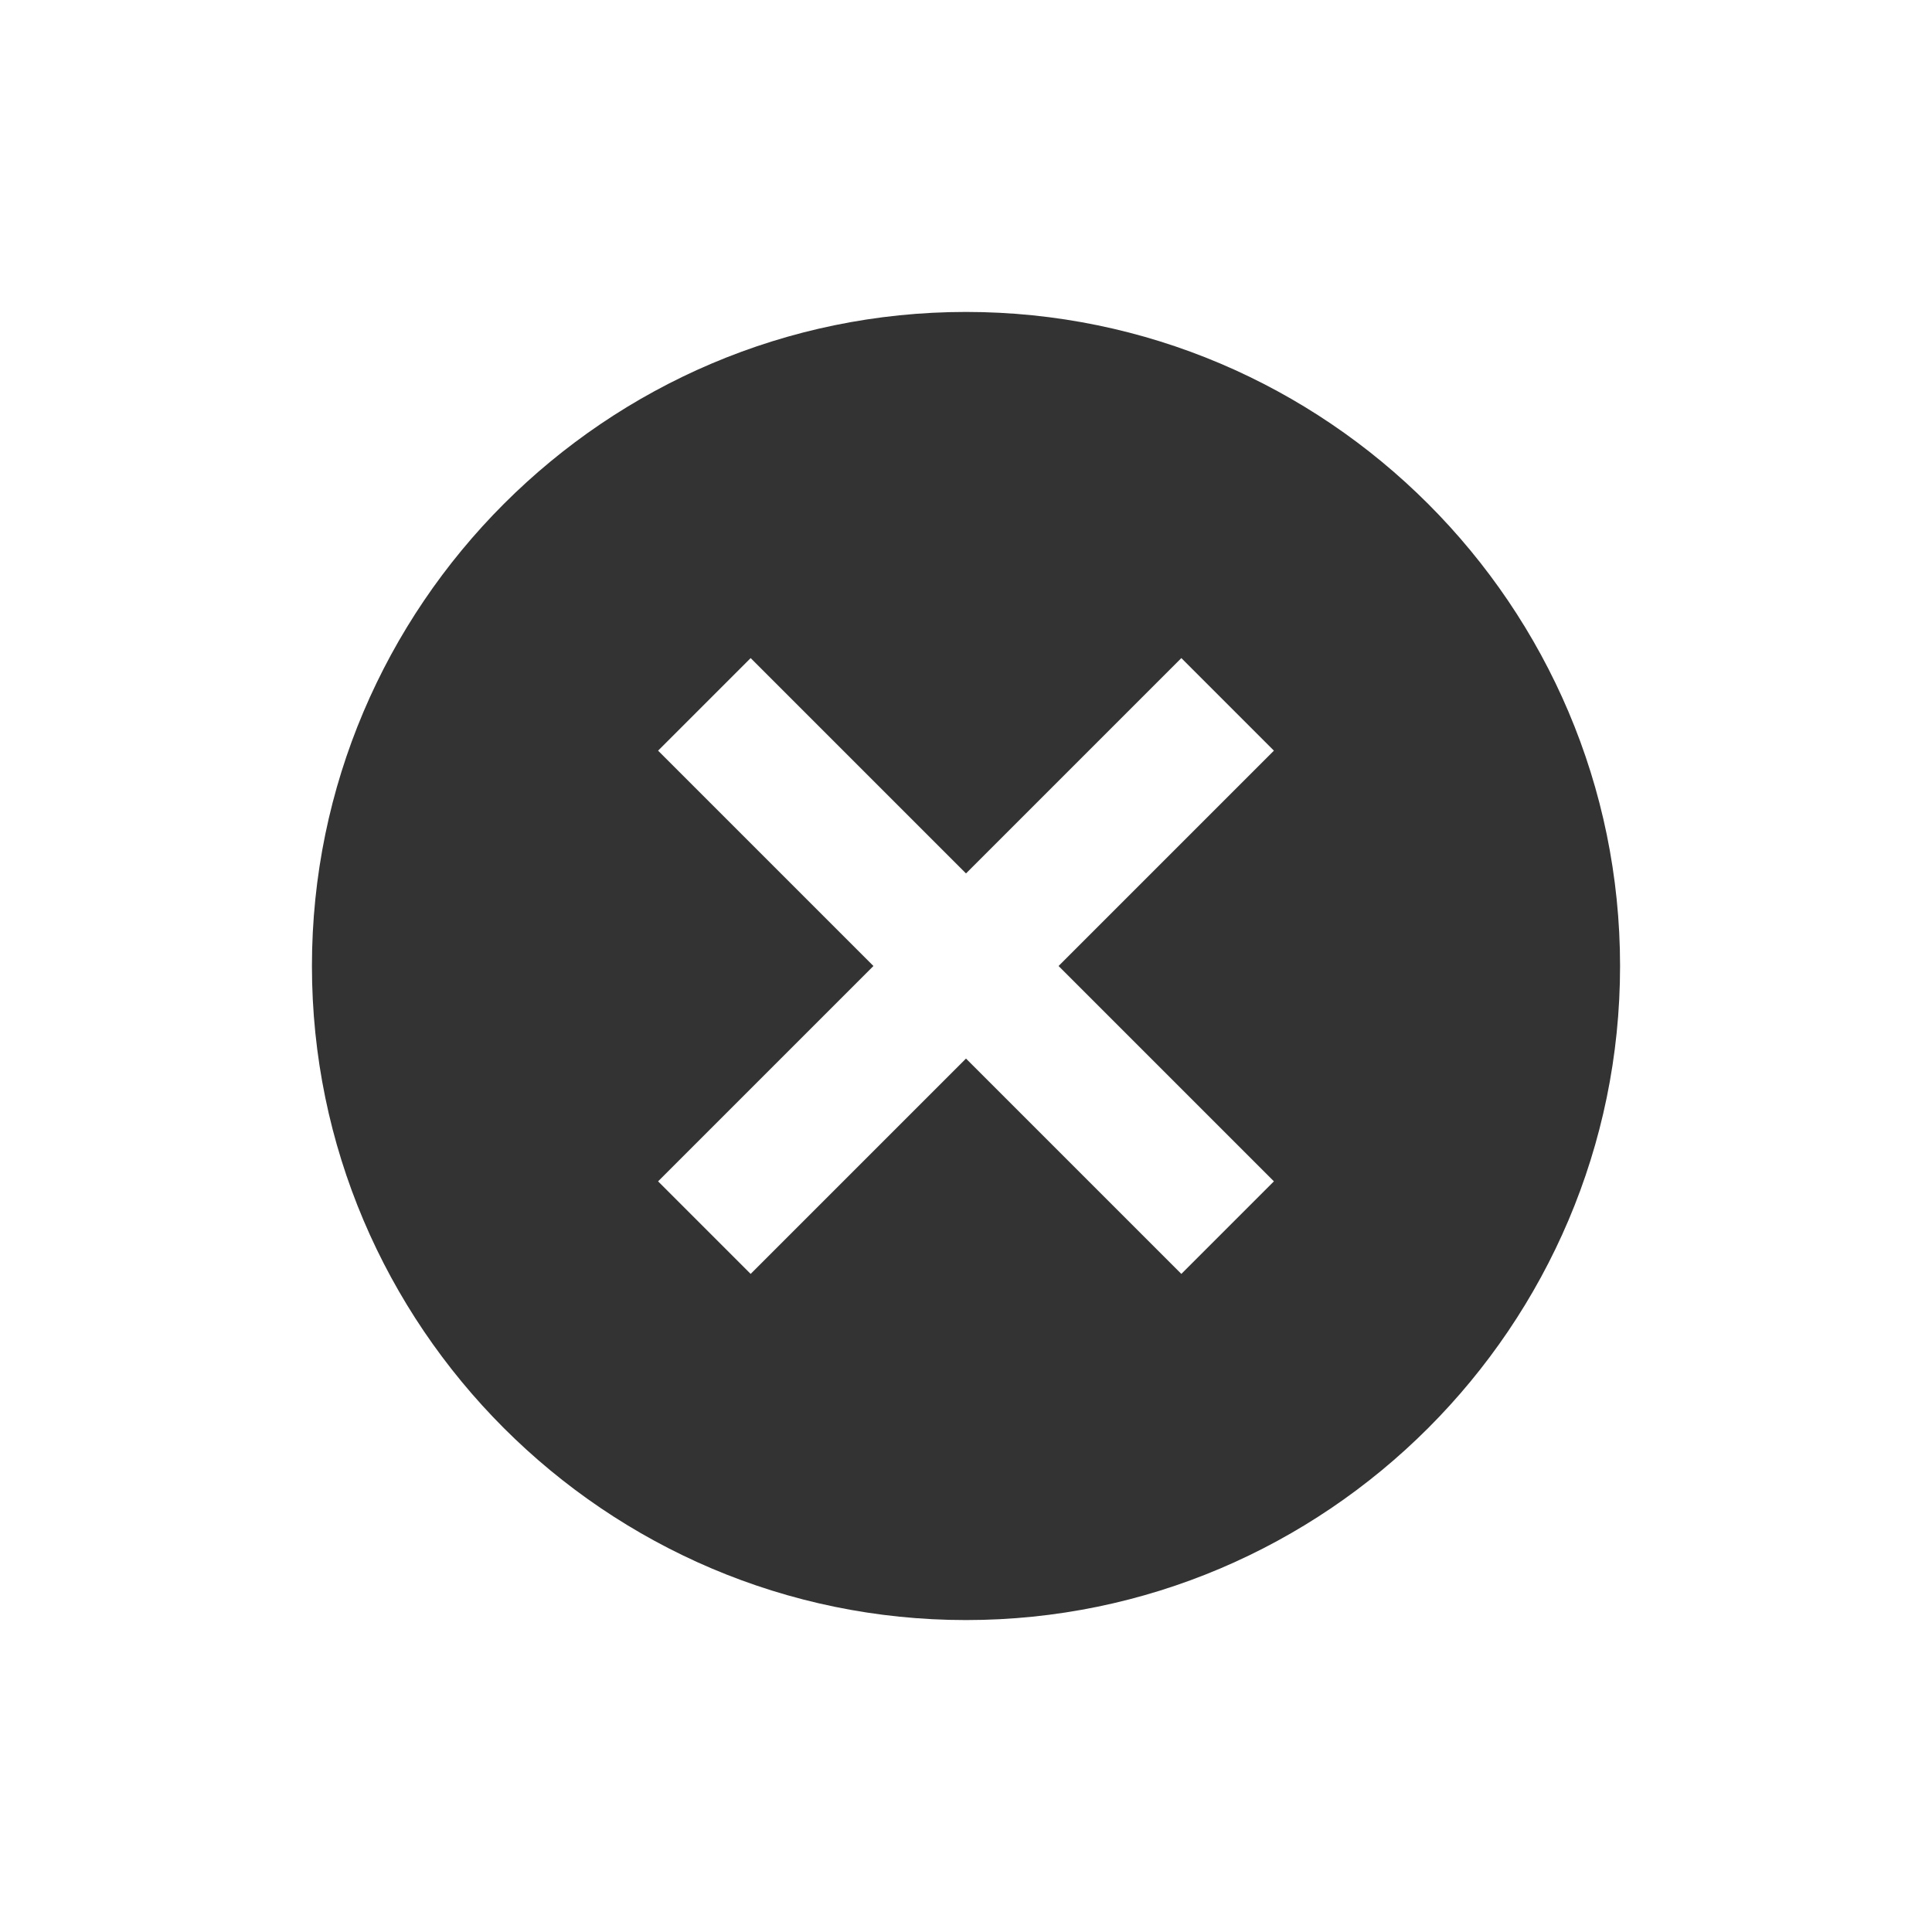
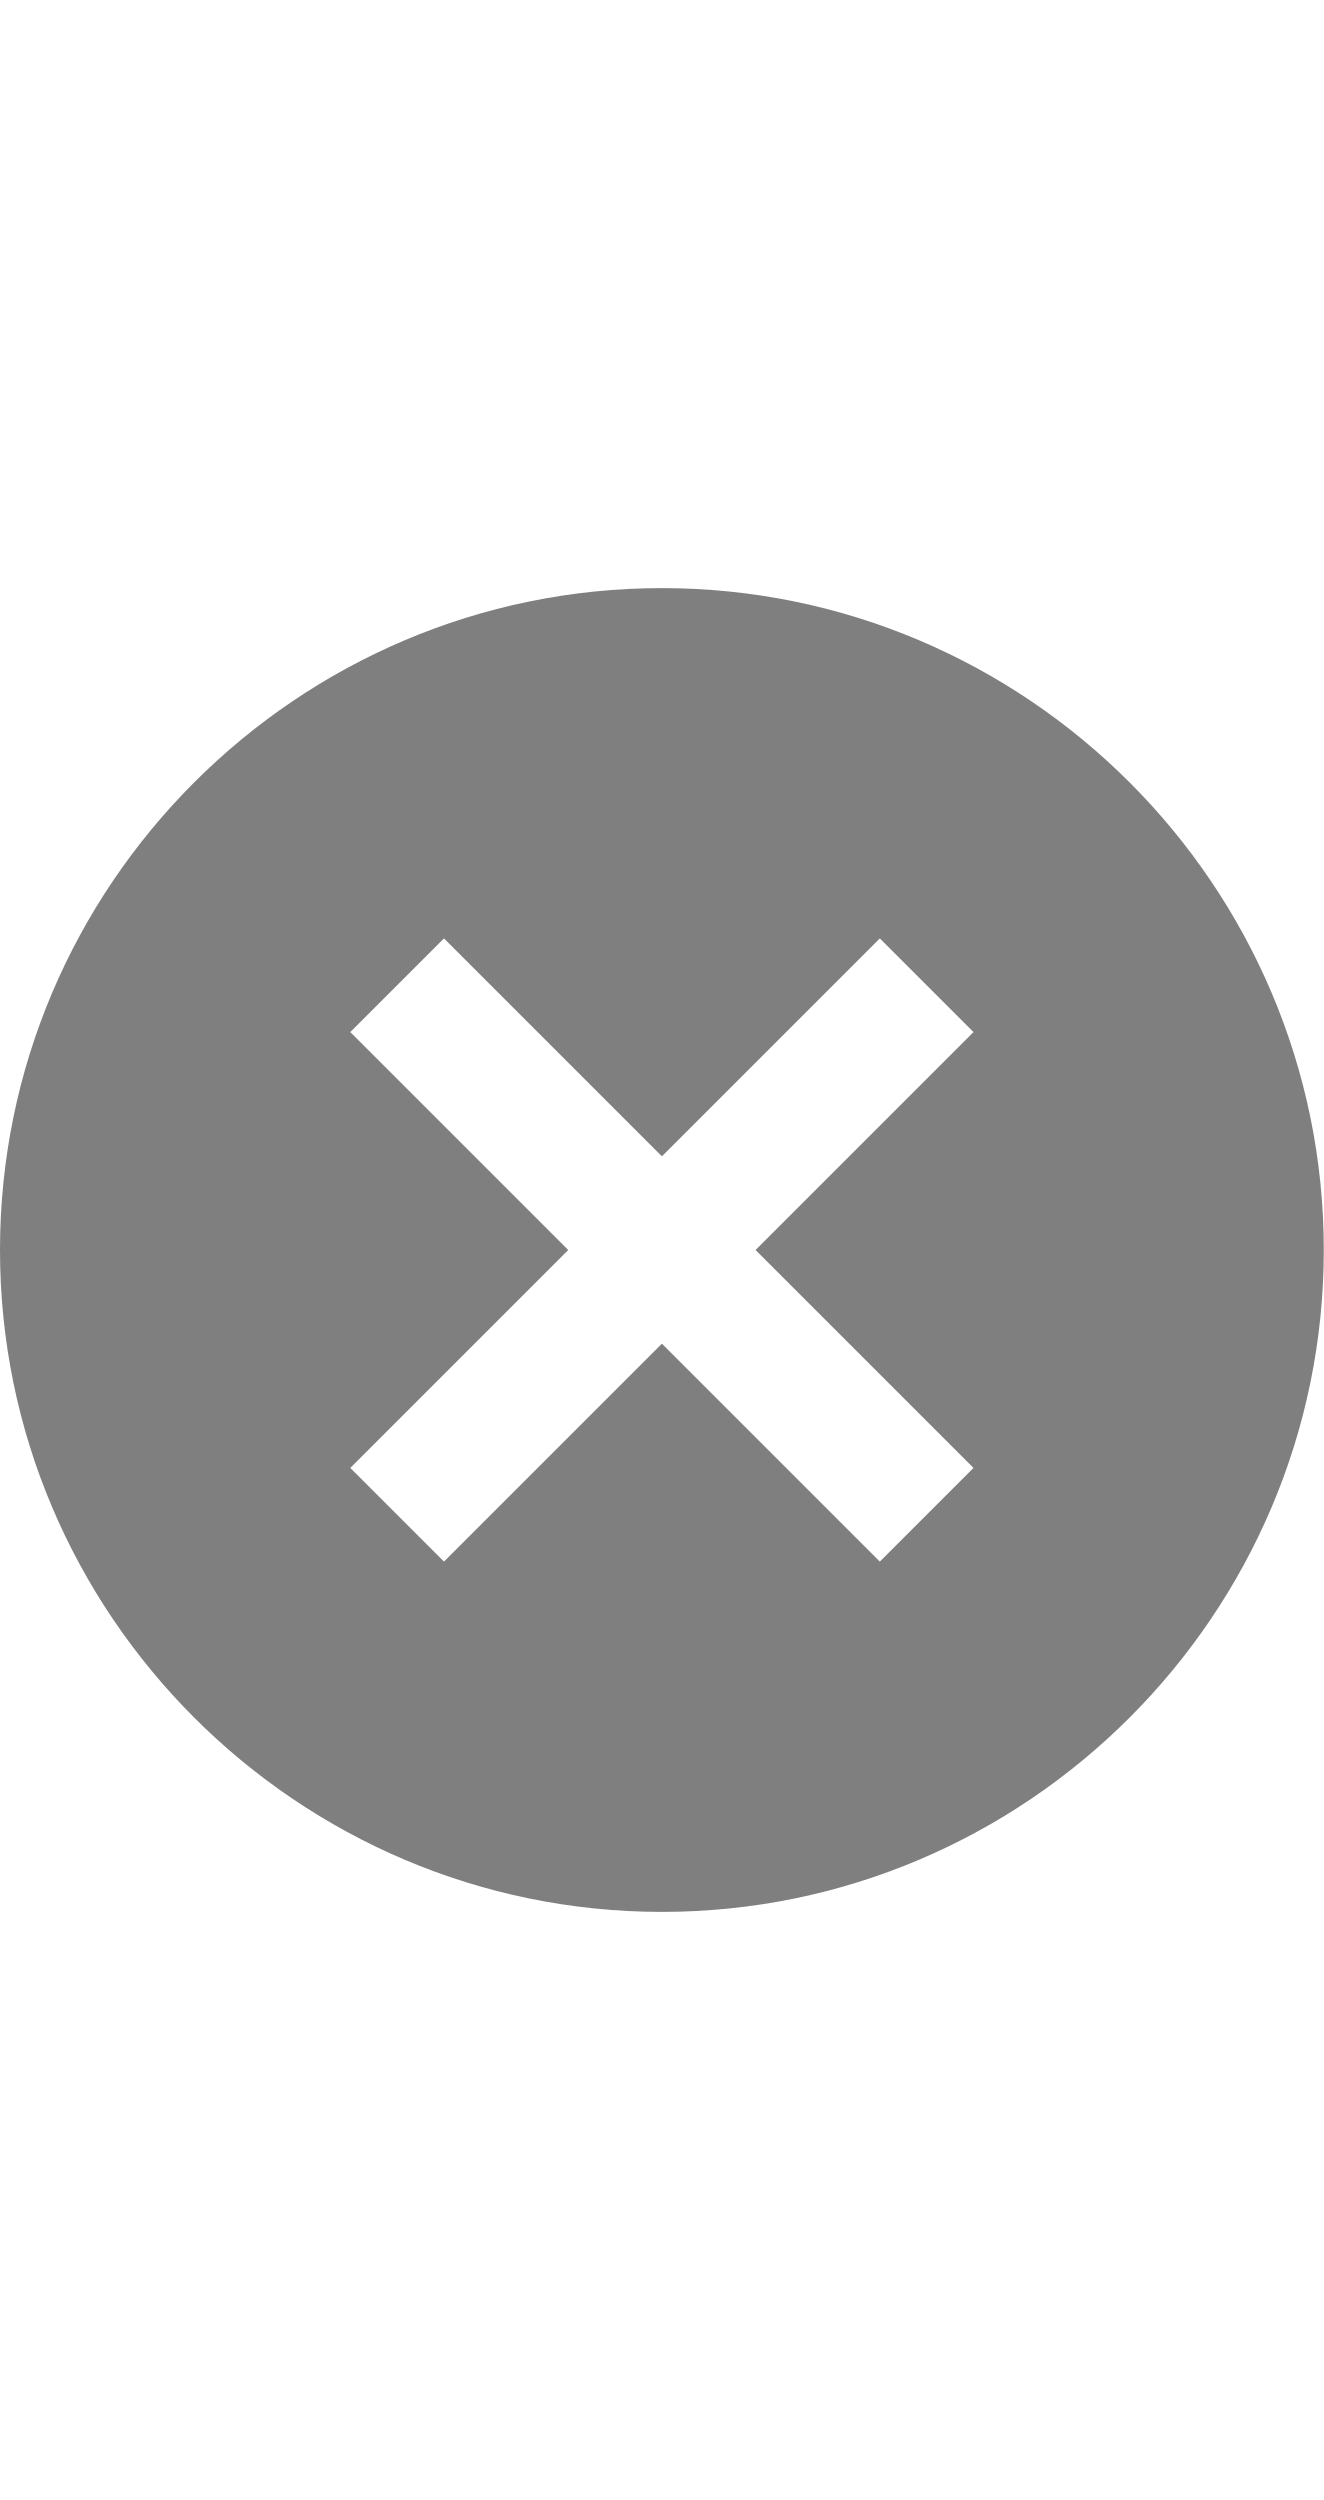
- <svg xmlns="http://www.w3.org/2000/svg" version="1.1" id="Layer_1" x="0px" y="0px" viewBox="0 0 96 96" style="enable-background:new 0 0 96 96;" xml:space="preserve">
+ <svg xmlns="http://www.w3.org/2000/svg" version="1.1" id="Layer_1" x="0px" y="0px" viewBox="0 0 60.775 114.775" xml:space="preserve">
  <style type="text/css">
- 	.st0{fill:#333333;}
+ 	.st0{fill:#7f7f7f;}
</style>
-   <g id="XMLID_1_">
-     <path id="XMLID_5_" class="st0" d="M48,15.5c-17.9,0-32.5,14.6-32.5,32.5c0,17.9,14.6,32.5,32.5,32.5S80.5,65.9,80.5,48   C80.5,30.1,65.9,15.5,48,15.5z M63.3,58.7l-4.6,4.6L48,52.6L37.3,63.3l-4.6-4.6L43.4,48L32.7,37.3l4.6-4.6L48,43.4l10.7-10.7   l4.6,4.6L52.6,48L63.3,58.7z" />
+   <g id="XMLID_1_" transform="matrix(0.935,0,0,0.935,-14.4925,12.5075)">
+     <path class="st0" d="M 48,15.5 C 30.1,15.5 15.5,30.1 15.5,48 15.5,65.9 30.1,80.5 48,80.5 65.9,80.5 80.5,65.9 80.5,48 80.5,30.1 65.9,15.5 48,15.5 Z M 63.3,58.7 58.7,63.3 48,52.6 37.3,63.3 32.7,58.7 43.4,48 32.7,37.3 37.3,32.7 48,43.4 58.7,32.7 63.3,37.3 52.6,48 63.3,58.7 Z" />
  </g>
</svg>
